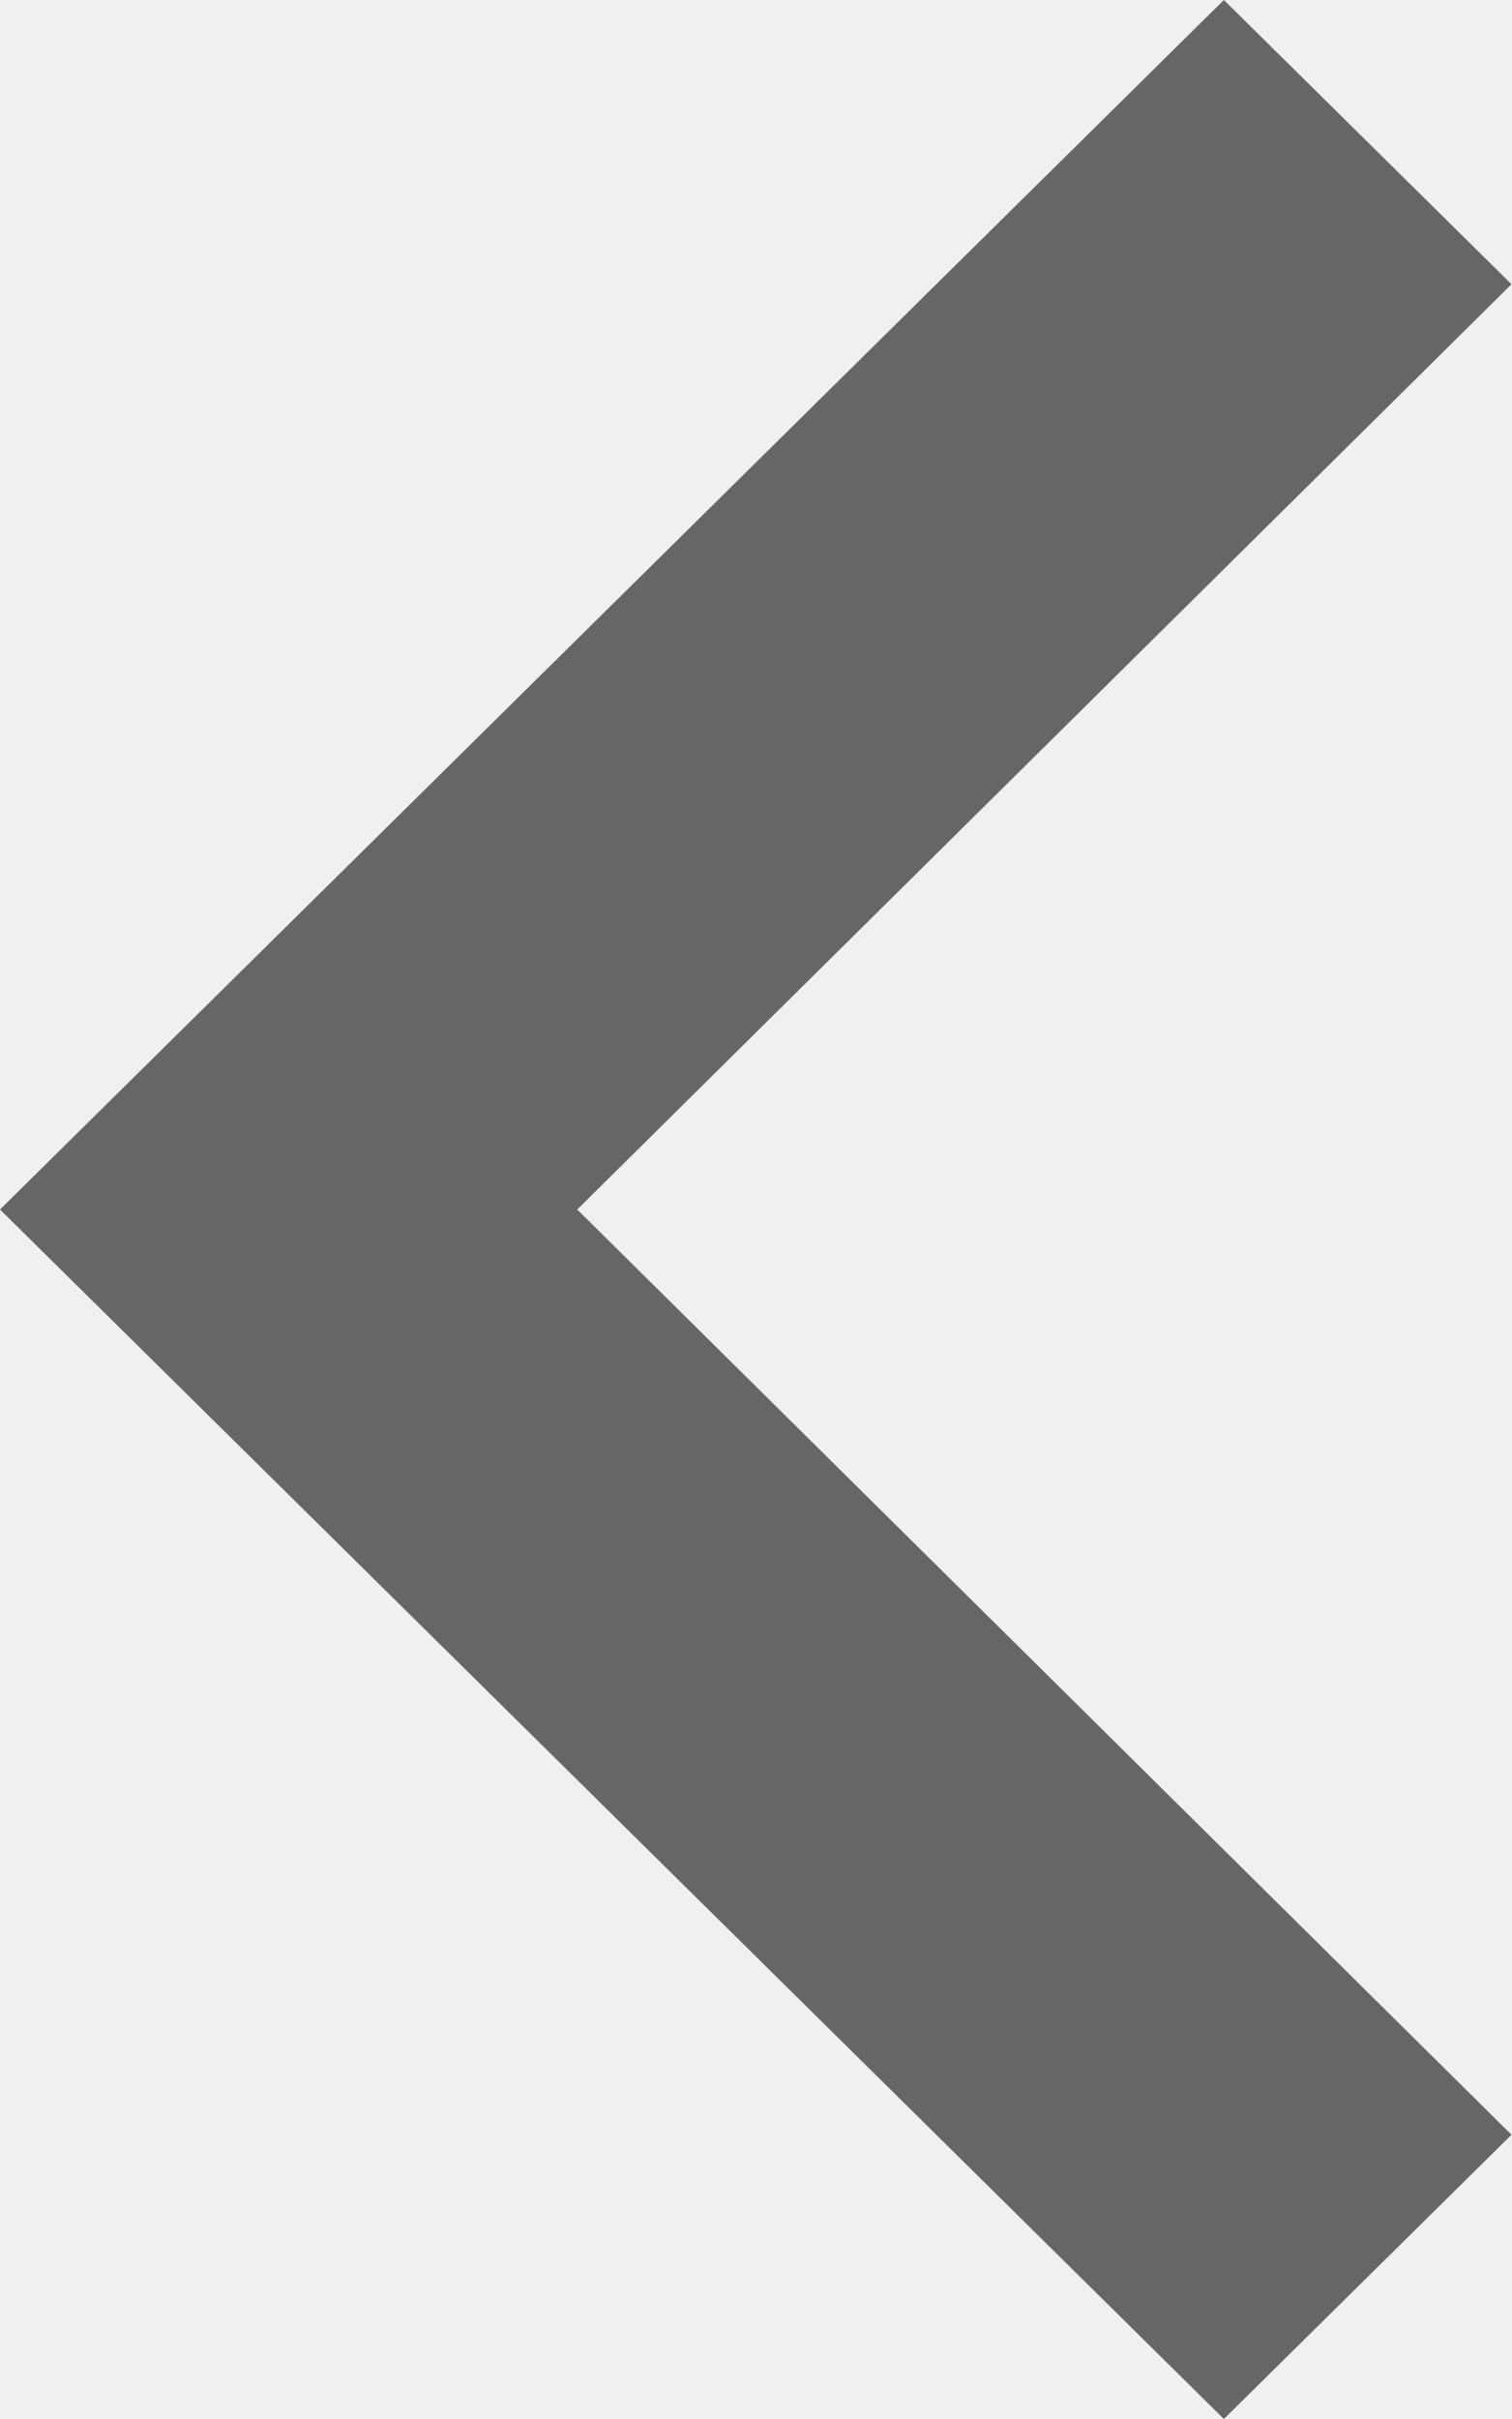
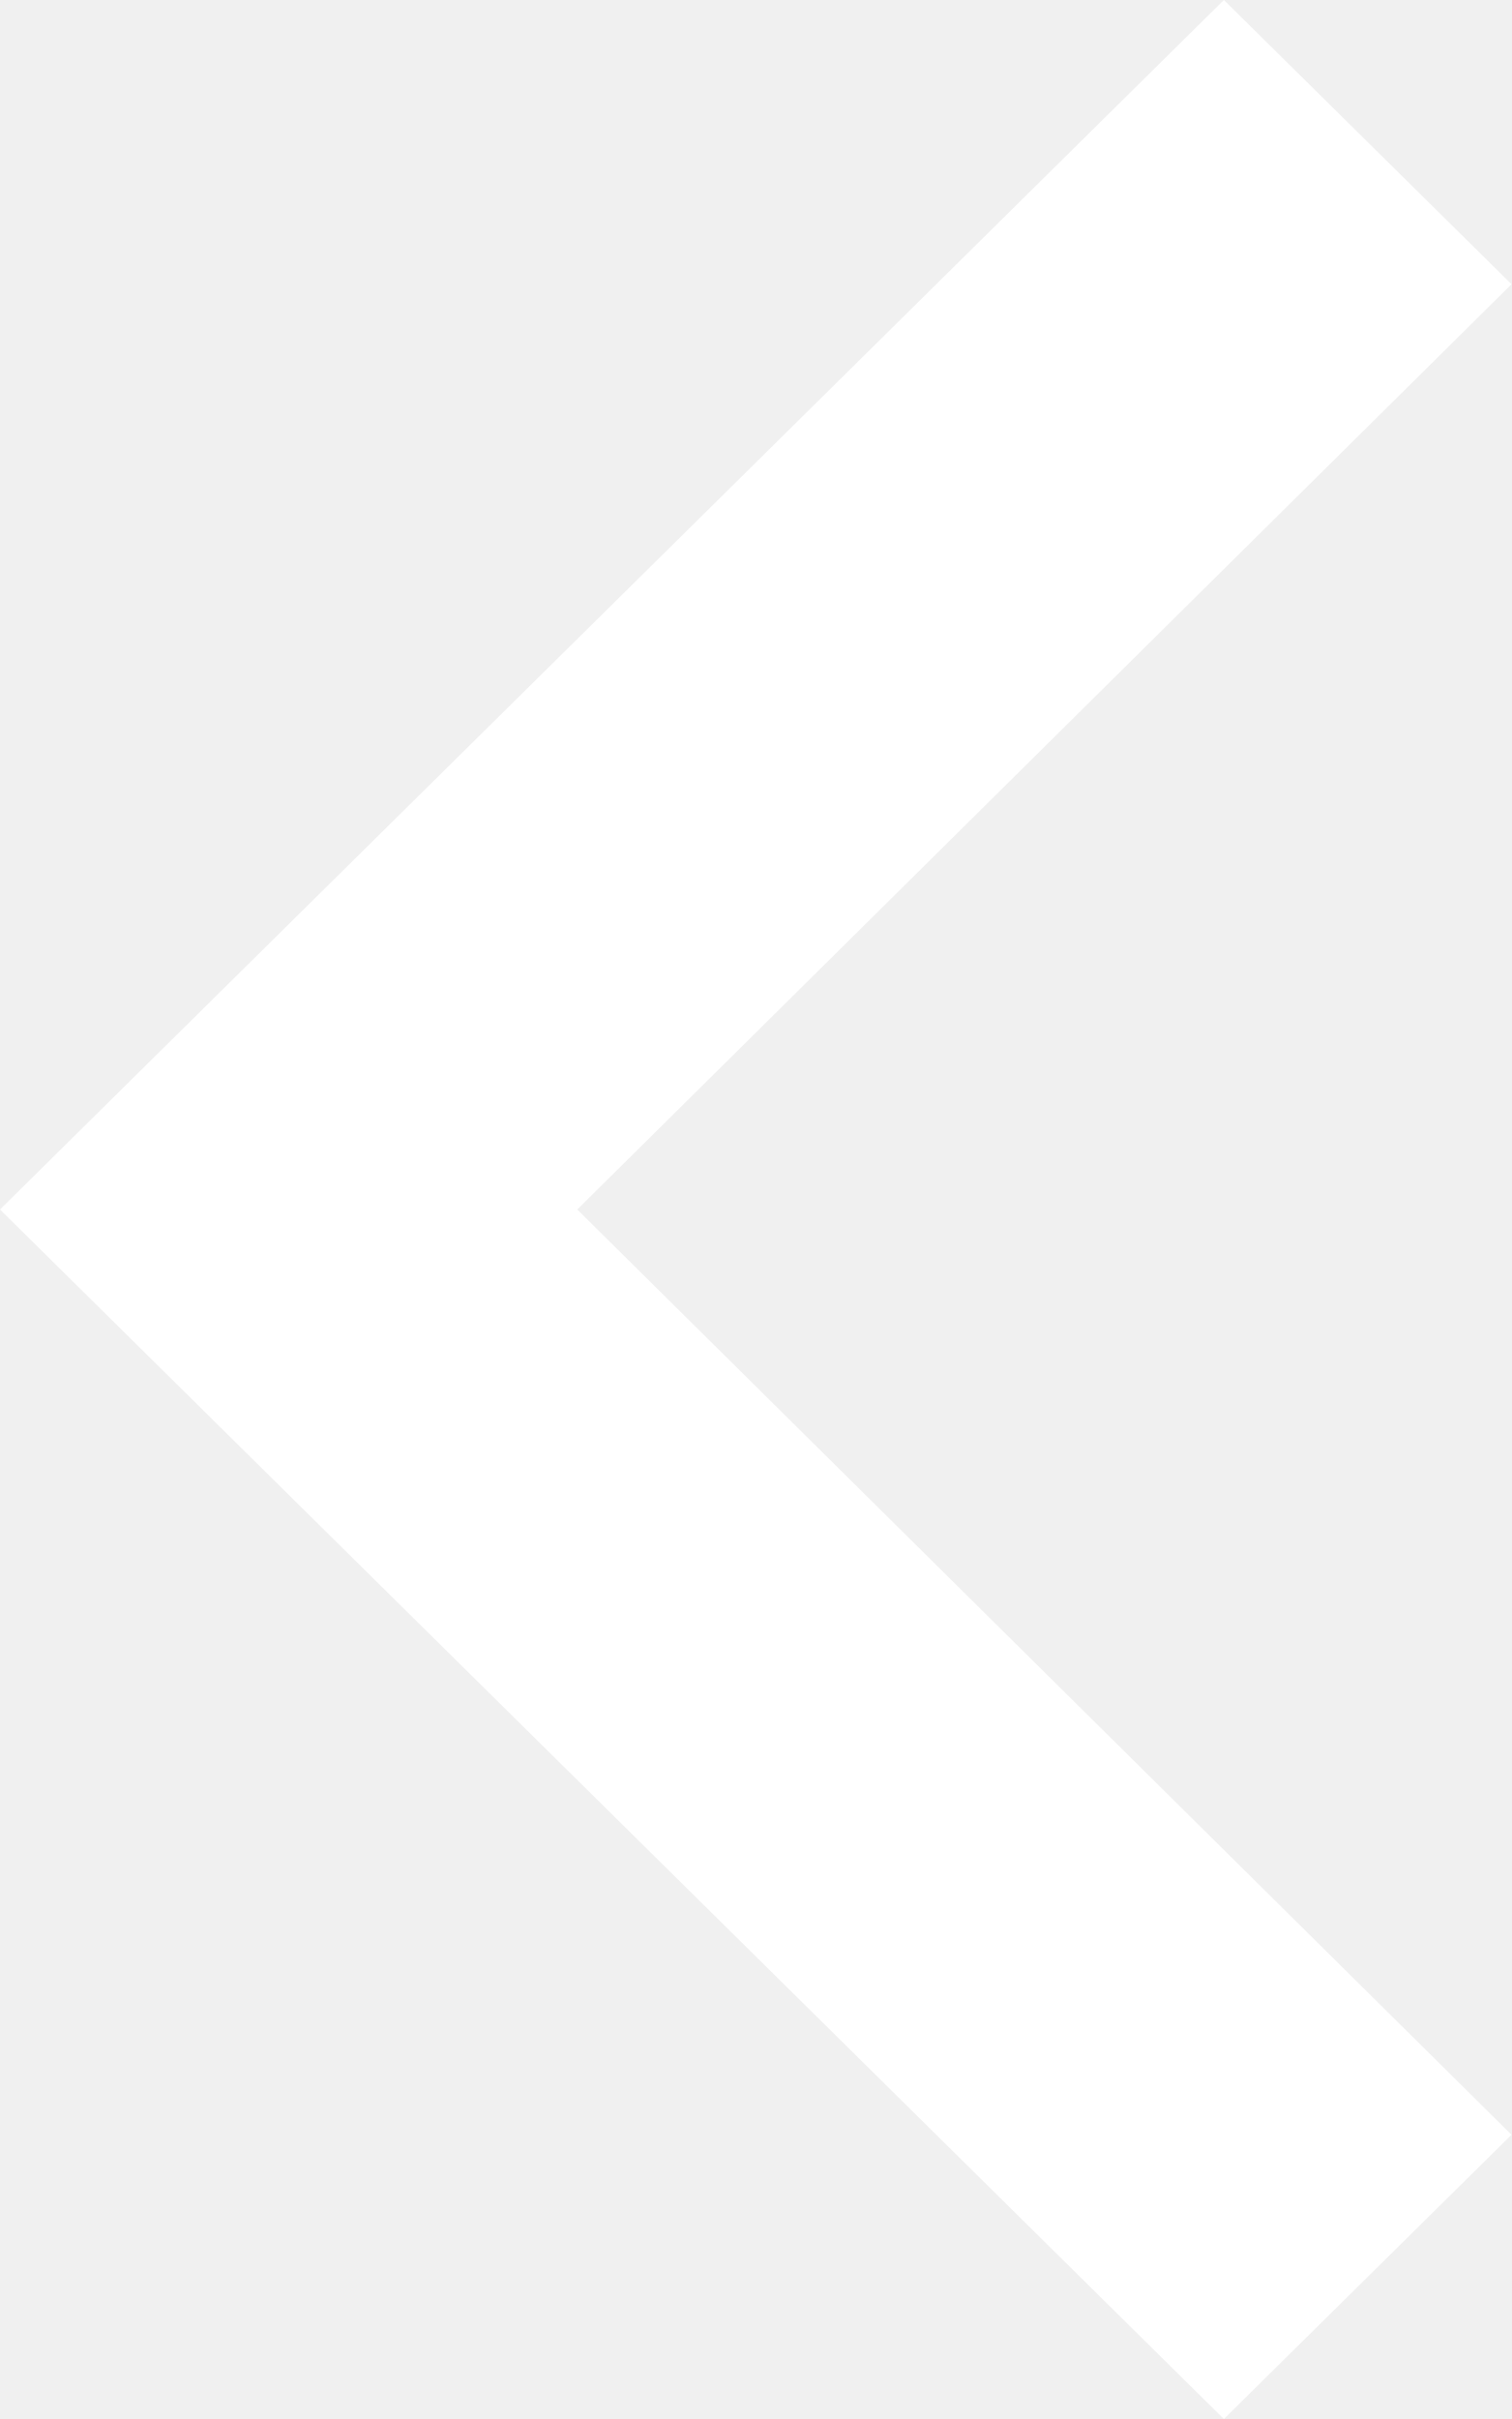
<svg xmlns="http://www.w3.org/2000/svg" width="10" height="16" viewBox="0 0 10 16" fill="none">
-   <path d="M10 1.88L3.819 8L10 14.12L8.097 16L-6.13848e-05 8L8.097 -8.31755e-08L10 1.88Z" fill="#666666" />
+   <path d="M10 1.88L3.819 8L10 14.12L8.097 16L-5.24047e-07 8L8.097 -8.31755e-08L10 1.88Z" fill="white" />
</svg>
